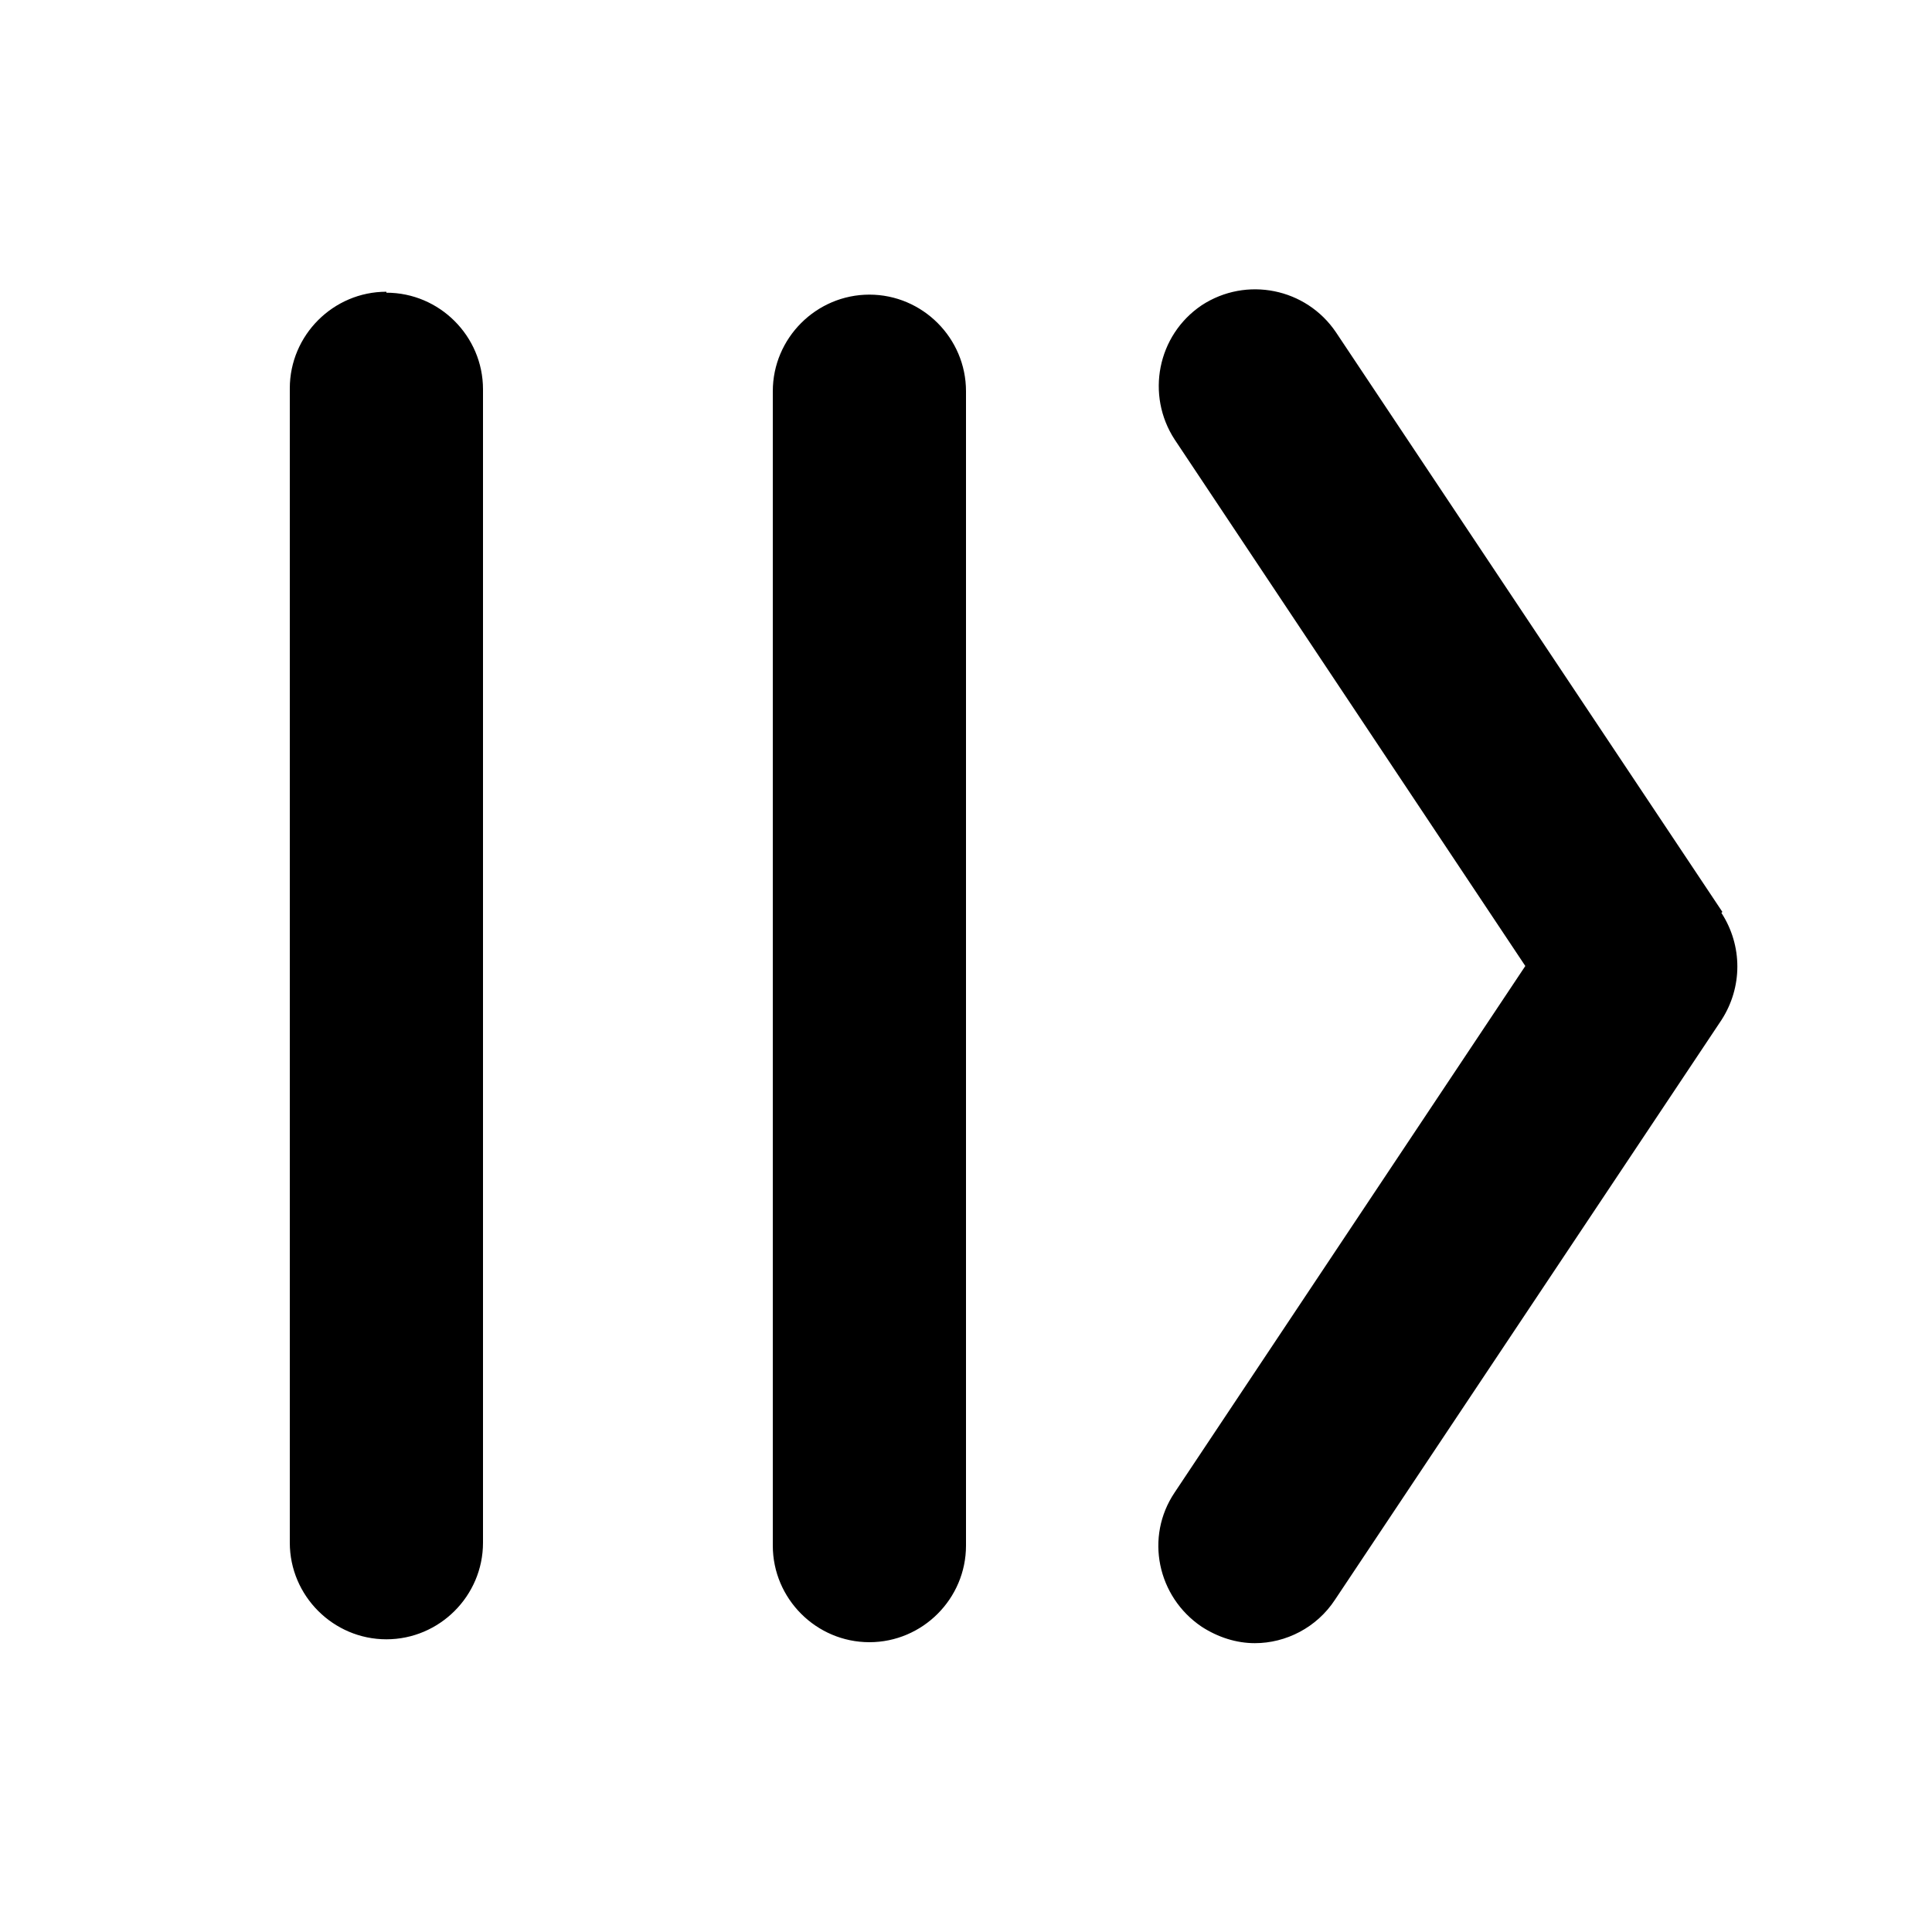
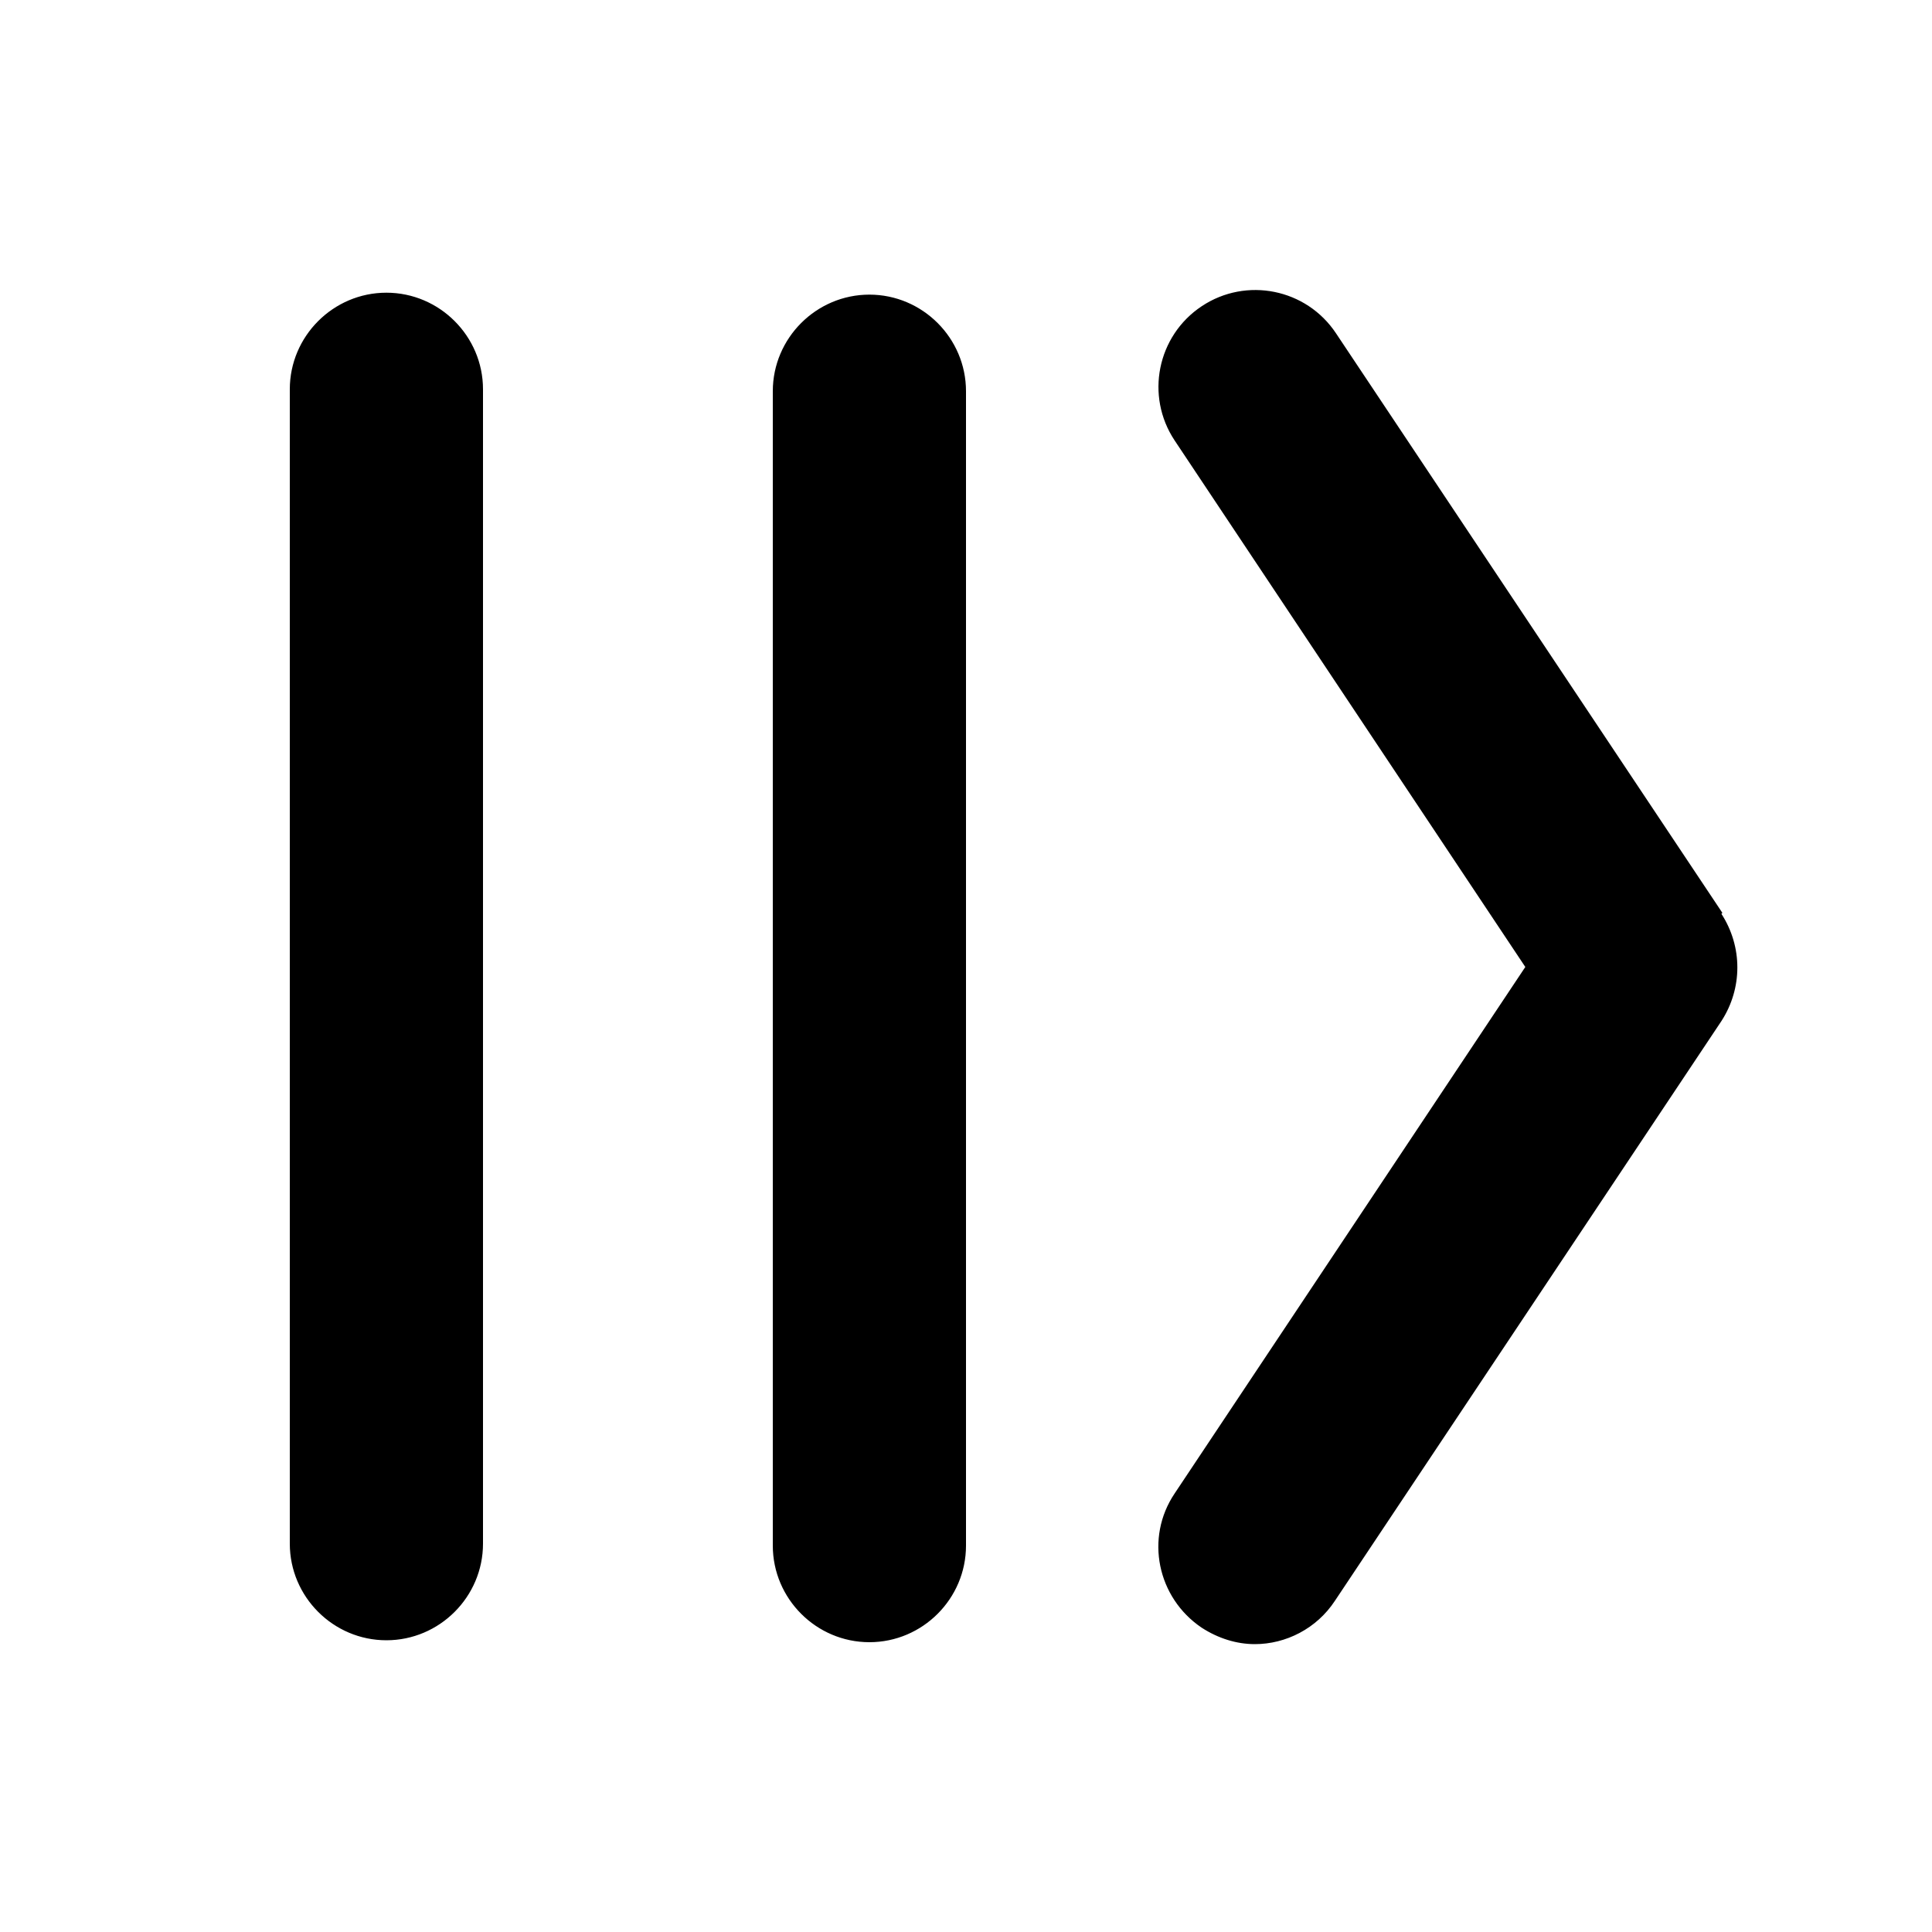
<svg xmlns="http://www.w3.org/2000/svg" width="20" height="20" fill="currentColor" viewBox="0 0 20 20">
-   <path d="M10 4.05V16c0 .55-.45 1-1 1s-1-.45-1-1V4.05c0-.55.45-1 1-1s1 .45 1 1M4 3.02c-.55 0-1 .45-1 1v11.95c0 .55.45 1 1 1s1-.45 1-1V4.03c0-.55-.45-1-1-1Zm13.83 6.42-4-6a1.01 1.01 0 0 0-1.39-.28c-.46.31-.58.93-.28 1.39L15.79 10l-3.63 5.45c-.31.46-.18 1.08.28 1.39.17.11.36.17.55.17.32 0 .64-.16.83-.45l4-6c.22-.34.22-.77 0-1.11Z" />
+   <path d="M10 4.05V16c0 .55-.45 1-1 1s-1-.45-1-1V4.05c0-.55.45-1 1-1s1 .45 1 1M4 3.03c-.55 0-1 .45-1 1v11.95c0 .55.45 1 1 1s1-.45 1-1V4.03c0-.55-.45-1-1-1m13.83 6.42-4-6a1.001 1.001 0 1 0-1.67 1.11l3.63 5.45-3.63 5.45c-.31.46-.18 1.08.28 1.39.17.11.36.17.55.17.32 0 .64-.16.83-.45l4-6c.22-.34.22-.77 0-1.11Z" />
</svg>
